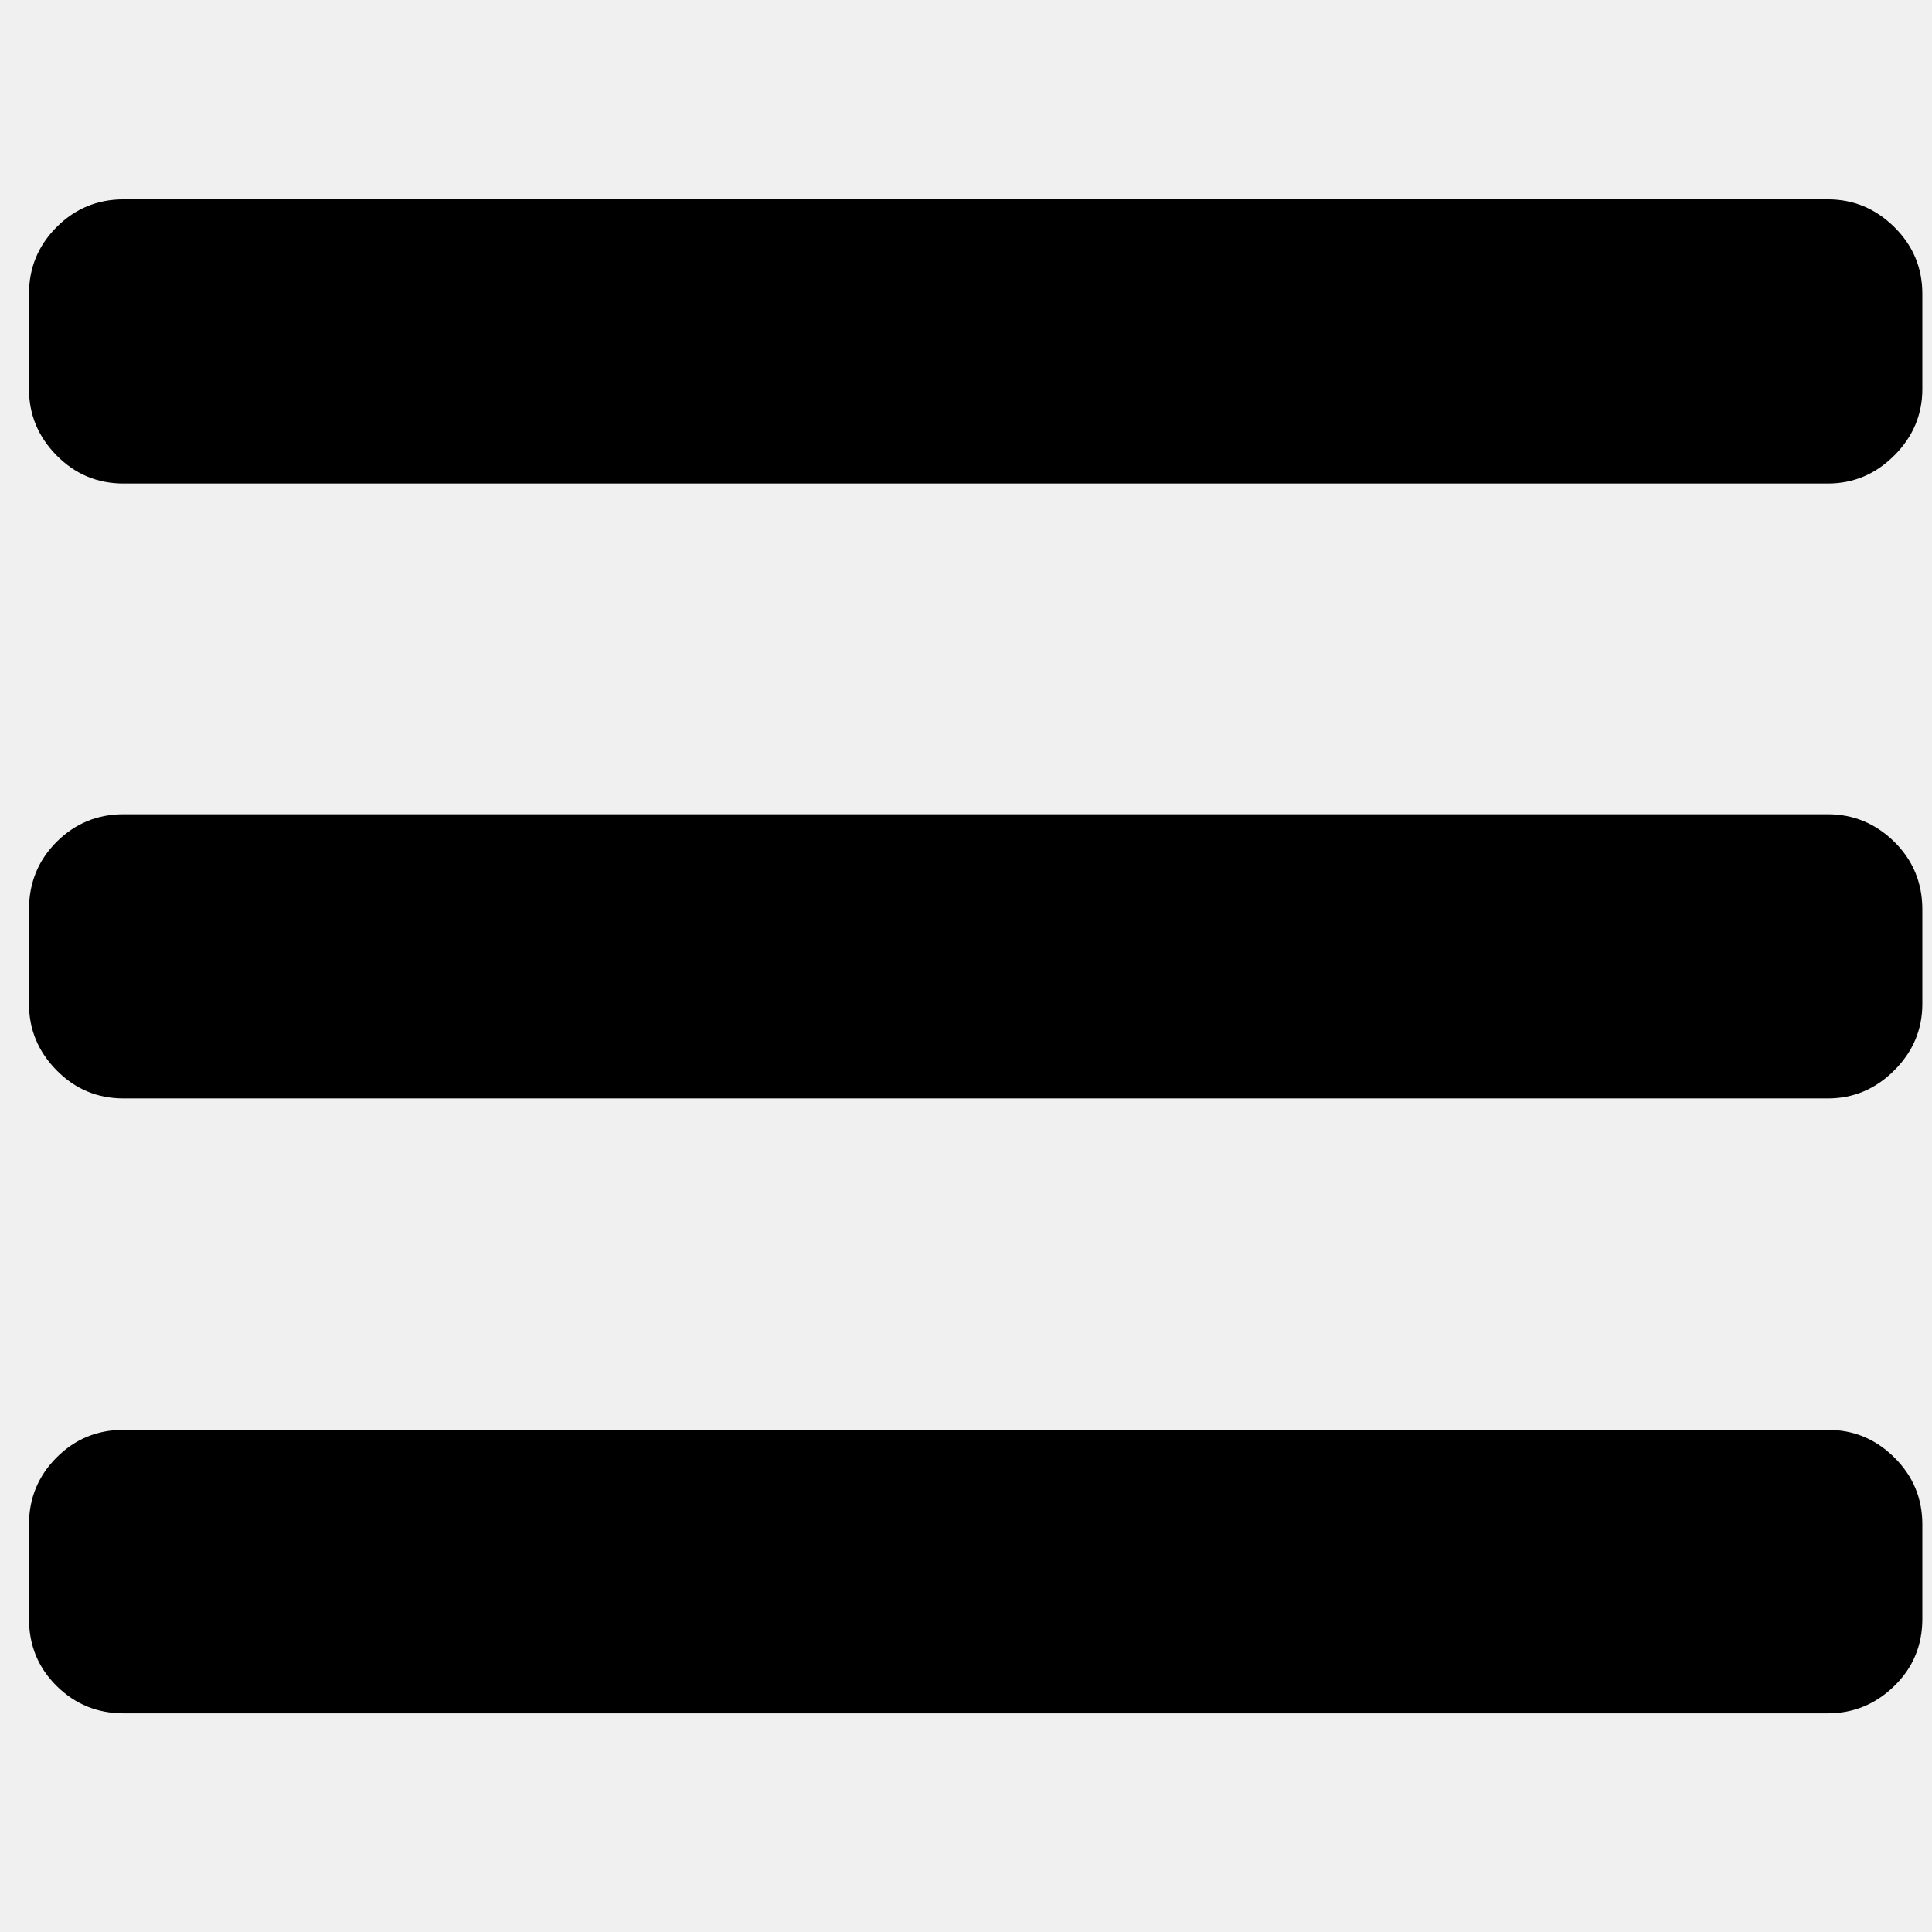
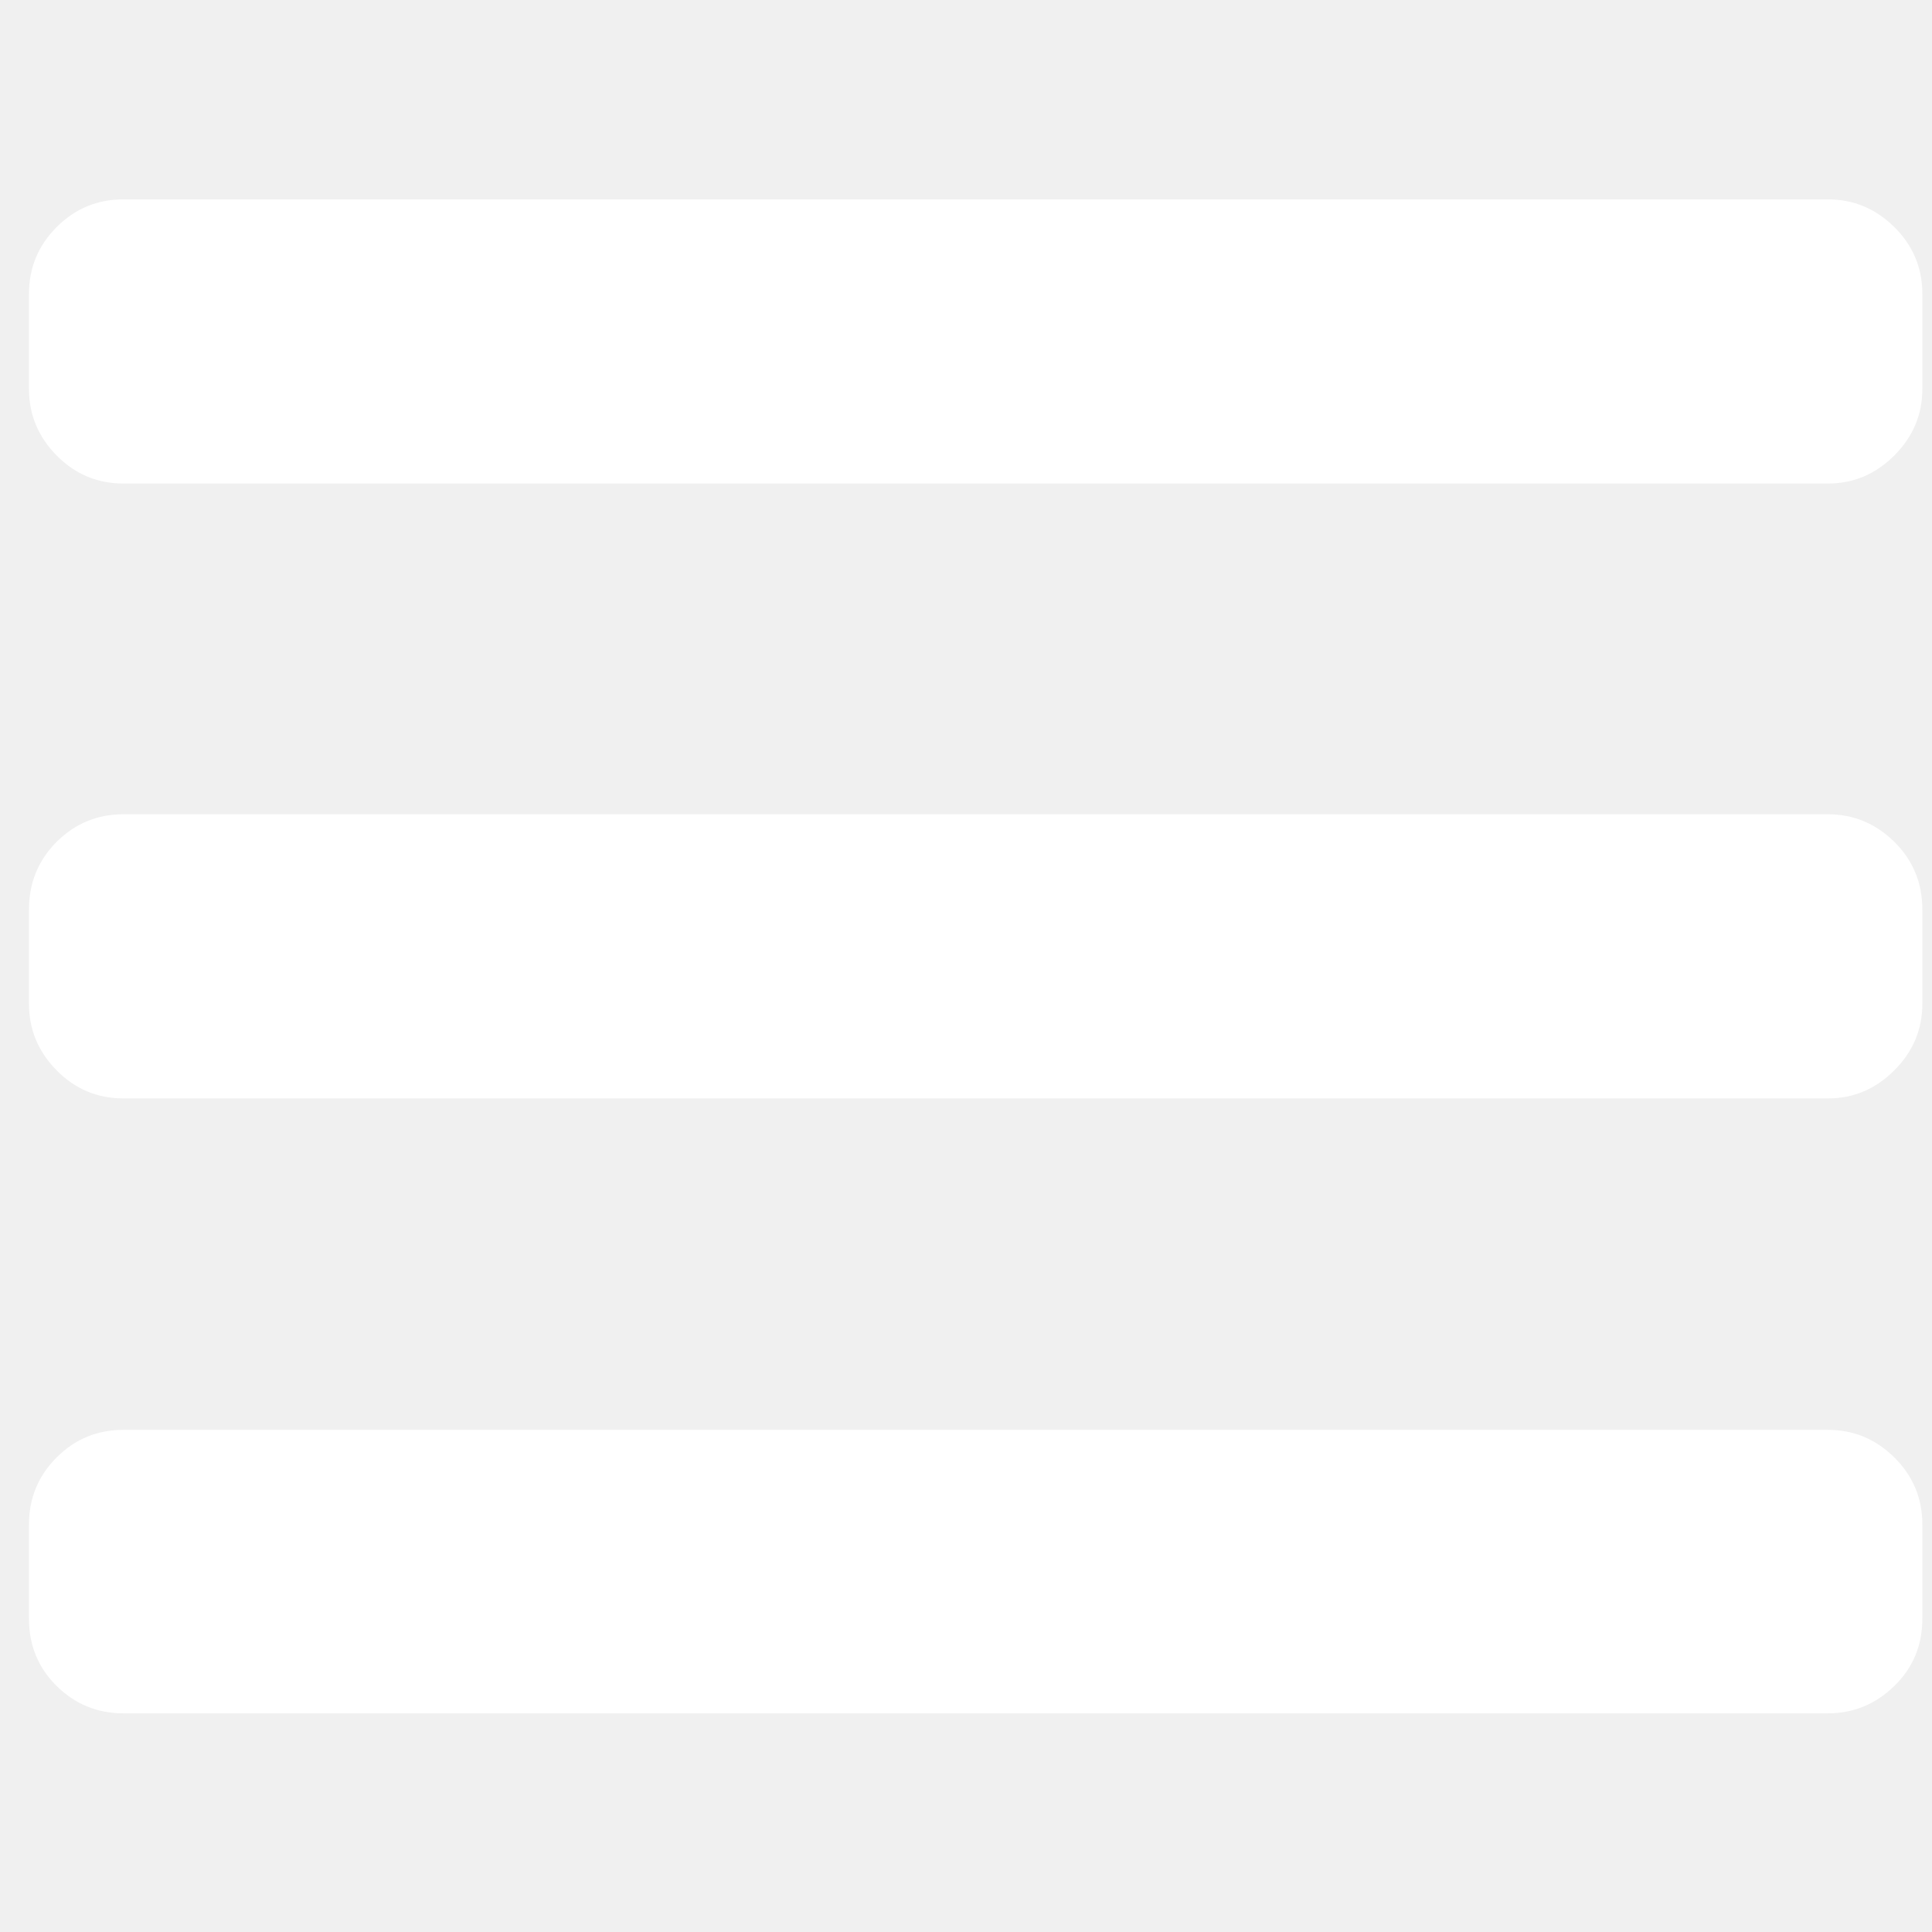
<svg xmlns="http://www.w3.org/2000/svg" width="100" height="100" viewBox="0 0 100 100">
-   <path d="M1.5 20.139v-4.929c0-1.35.478-2.503 1.433-3.458s2.108-1.433 3.458-1.433h88.219c1.324 0 2.471.478 3.438 1.433s1.452 2.108 1.452 3.458v4.929c0 1.324-.484 2.47-1.452 3.438s-2.114 1.451-3.438 1.451h-88.219c-1.35 0-2.503-.483-3.458-1.451-.955-.968-1.433-2.114-1.433-3.438zm0 31.825v-4.89c0-1.376.478-2.547 1.433-3.502.955-.949 2.108-1.426 3.458-1.426h88.219c1.324 0 2.471.478 3.438 1.426.968.955 1.452 2.126 1.452 3.502v4.89c0 1.324-.484 2.471-1.452 3.438-.968.969-2.114 1.452-3.438 1.452h-88.219c-1.35 0-2.503-.483-3.458-1.452-.955-.967-1.433-2.114-1.433-3.438zm0 26.936c0-1.351.478-2.51 1.433-3.465s2.108-1.426 3.458-1.426h88.219c1.324 0 2.471.471 3.438 1.426s1.452 2.115 1.452 3.465v4.891c0 1.375-.484 2.533-1.452 3.476-.968.943-2.114 1.415-3.438 1.415h-88.219c-1.35 0-2.503-.472-3.458-1.415-.955-.943-1.433-2.101-1.433-3.476v-4.891z" />
+   <path fill="#ffffff" d="M1.5 20.139v-4.929c0-1.35.478-2.503 1.433-3.458s2.108-1.433 3.458-1.433h88.219c1.324 0 2.471.478 3.438 1.433s1.452 2.108 1.452 3.458v4.929c0 1.324-.484 2.47-1.452 3.438s-2.114 1.451-3.438 1.451h-88.219c-1.35 0-2.503-.483-3.458-1.451-.955-.968-1.433-2.114-1.433-3.438zm0 31.825v-4.89c0-1.376.478-2.547 1.433-3.502.955-.949 2.108-1.426 3.458-1.426h88.219c1.324 0 2.471.478 3.438 1.426.968.955 1.452 2.126 1.452 3.502v4.89c0 1.324-.484 2.471-1.452 3.438-.968.969-2.114 1.452-3.438 1.452h-88.219c-1.35 0-2.503-.483-3.458-1.452-.955-.967-1.433-2.114-1.433-3.438zm0 26.936c0-1.351.478-2.51 1.433-3.465s2.108-1.426 3.458-1.426h88.219c1.324 0 2.471.471 3.438 1.426s1.452 2.115 1.452 3.465v4.891c0 1.375-.484 2.533-1.452 3.476-.968.943-2.114 1.415-3.438 1.415h-88.219c-1.35 0-2.503-.472-3.458-1.415-.955-.943-1.433-2.101-1.433-3.476v-4.891z" />
</svg>
